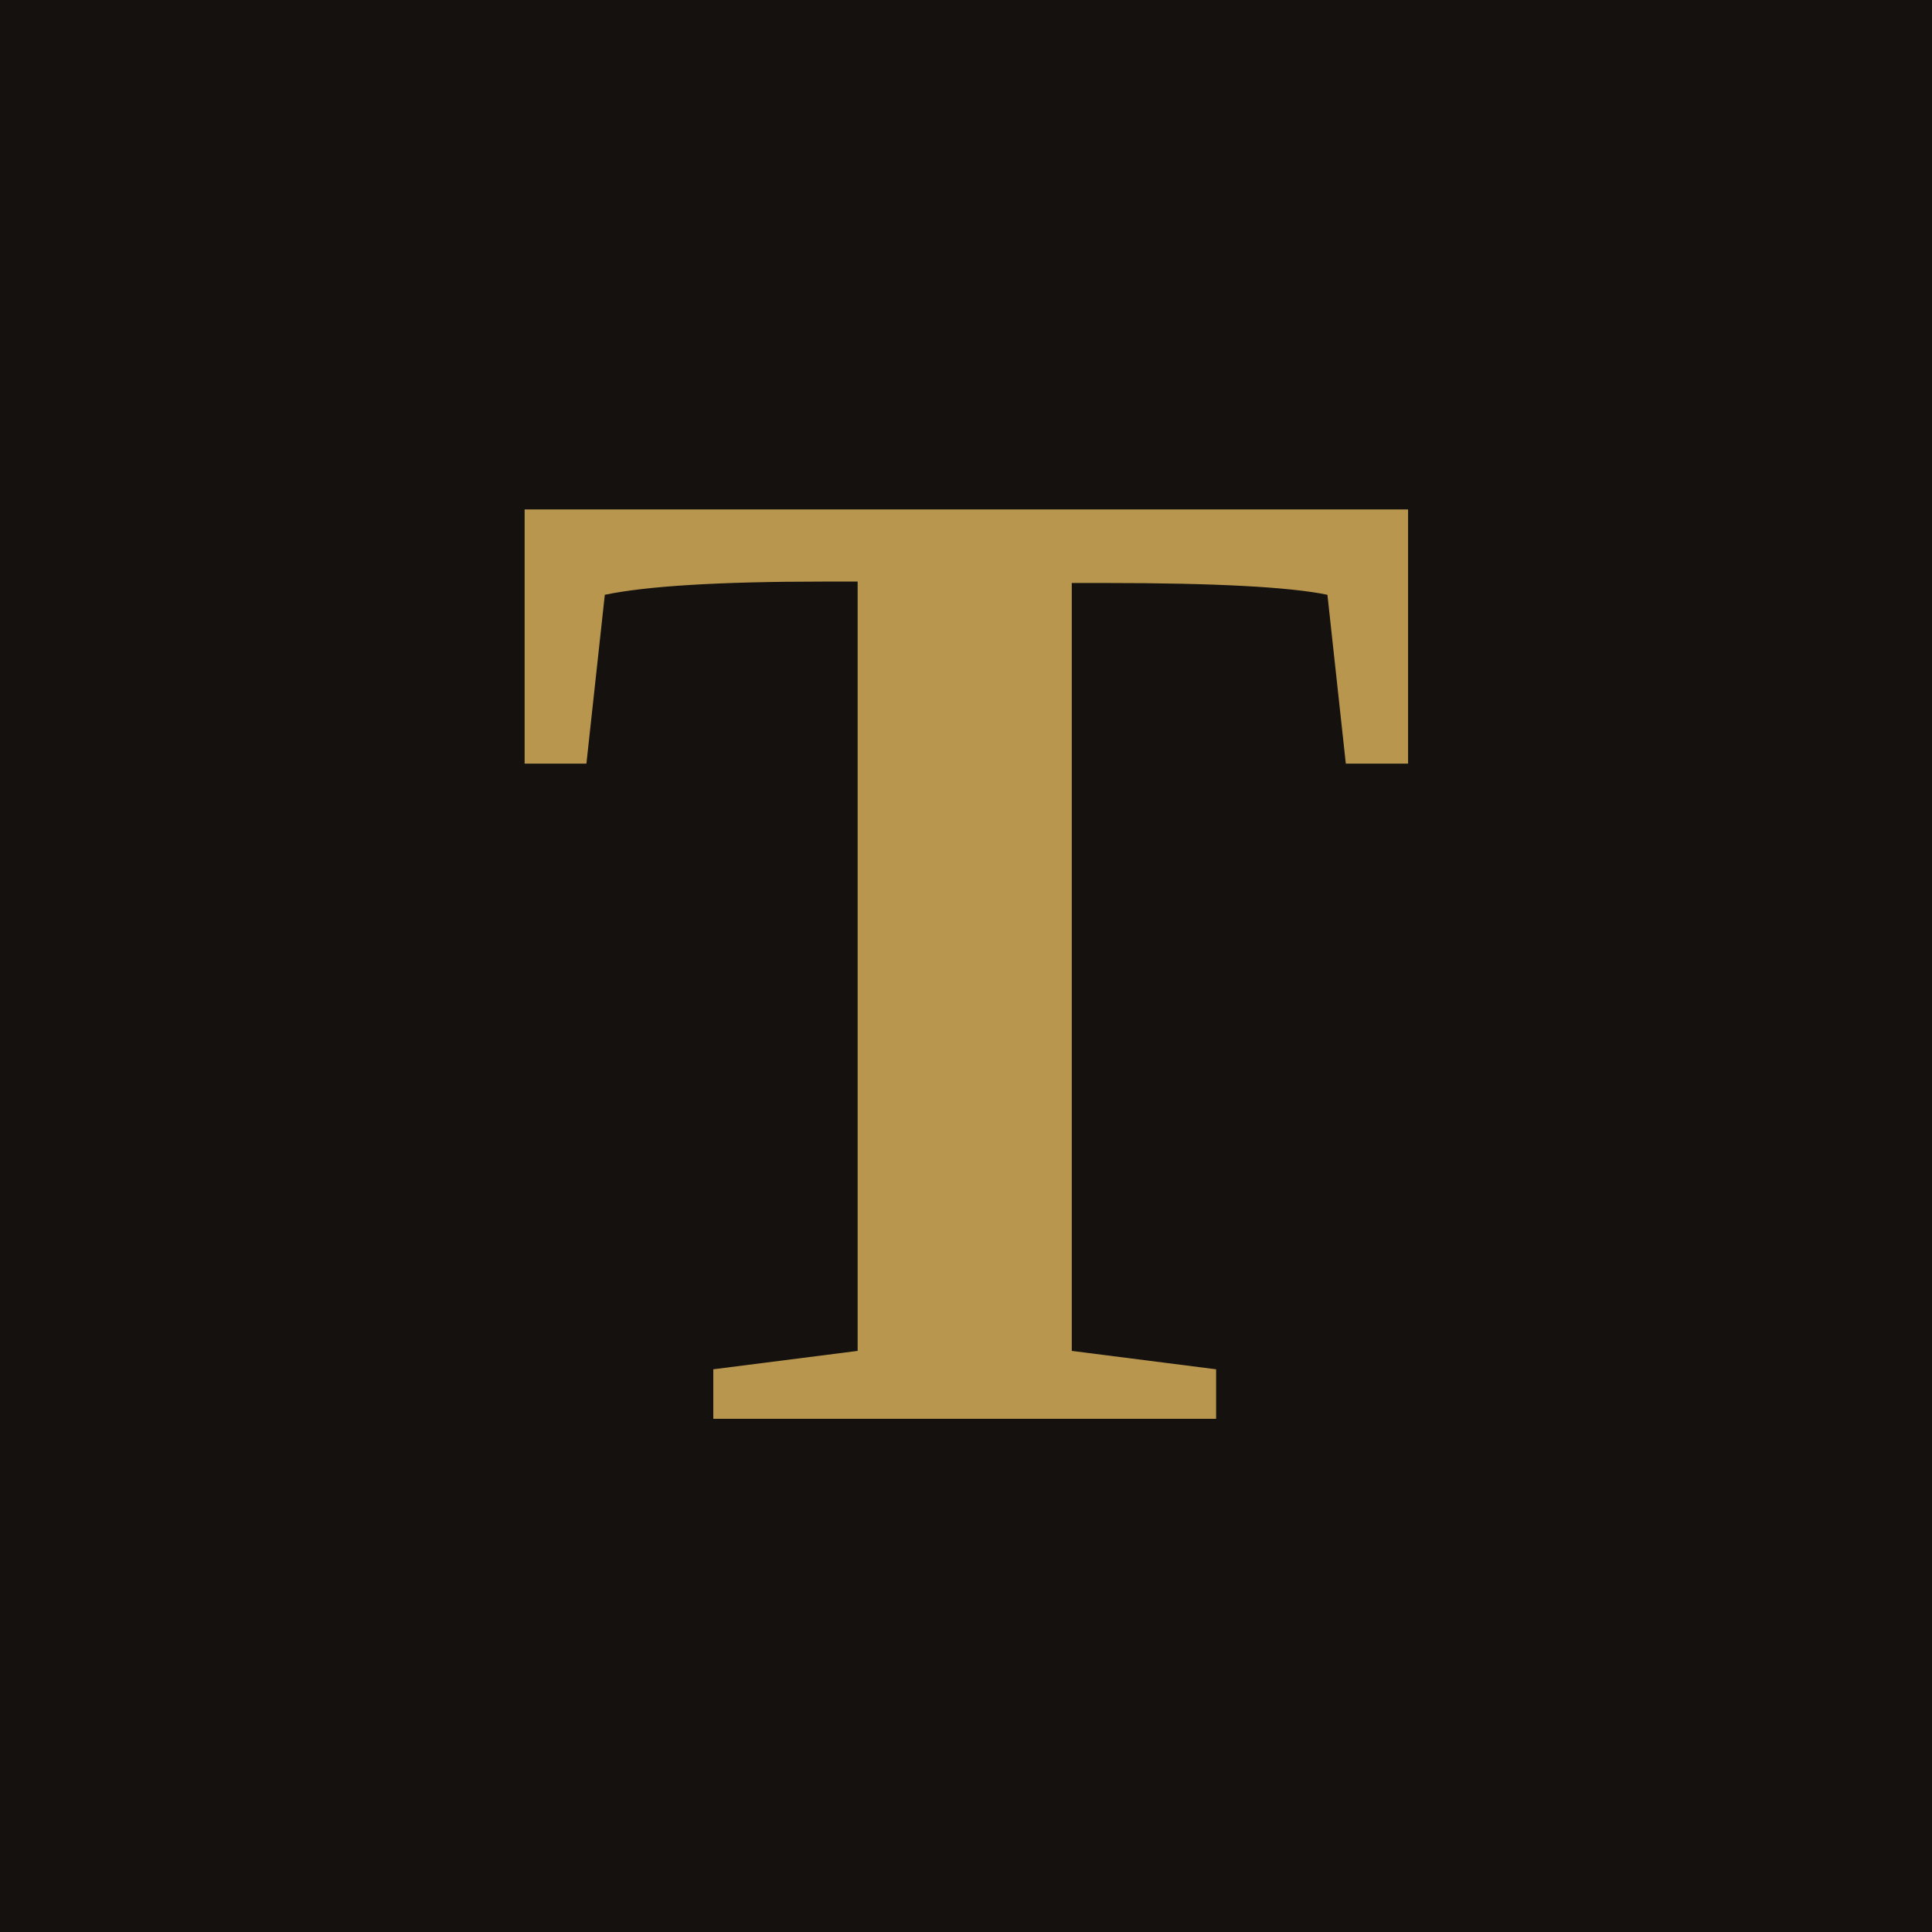
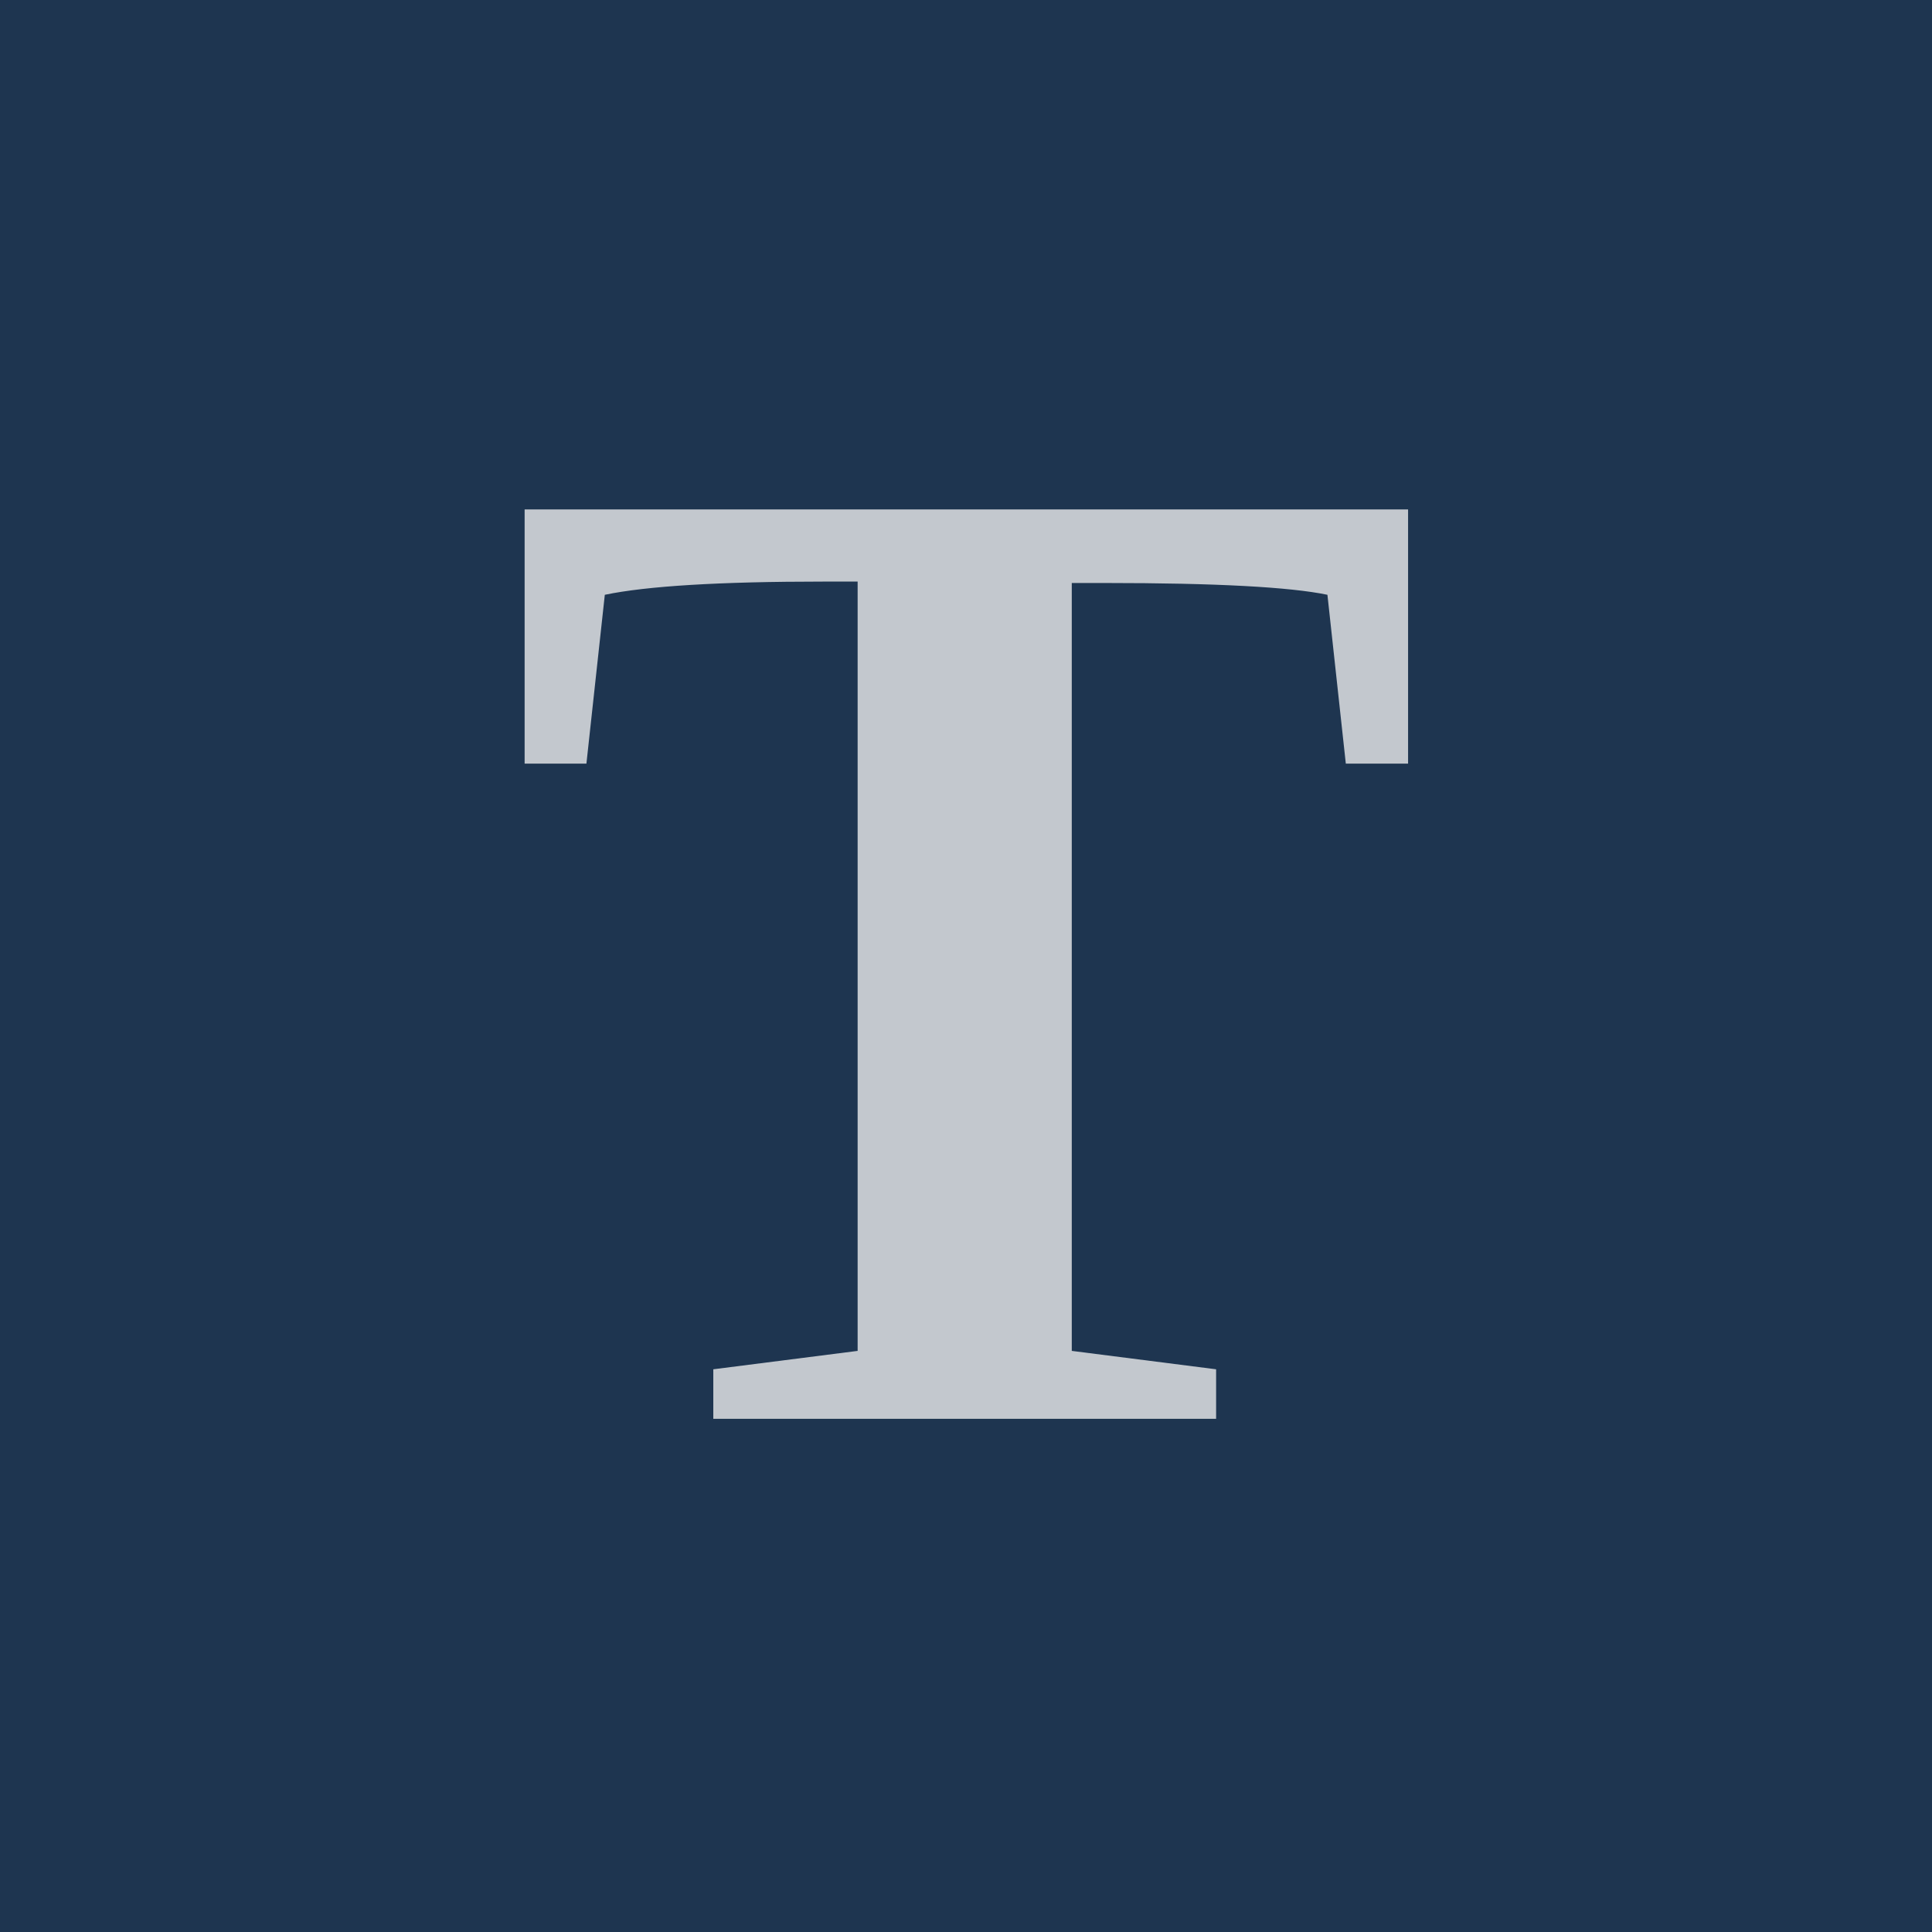
<svg xmlns="http://www.w3.org/2000/svg" viewBox="0 0 64 64">
-   <rect width="64" height="64" fill="#14110F" />
-   <text x="32" y="47" text-anchor="middle" font-family="'Cormorant Garamond', Georgia, 'Times New Roman', serif" font-size="46" font-weight="600" fill="#B8964E">T</text>
+   <rect width="64" height="64" fill="#1E3550" />
+   <text x="32" y="47" text-anchor="middle" font-family="'Cormorant Garamond', Georgia, 'Times New Roman', serif" font-size="46" font-weight="600" fill="#C3C8CE">T</text>
</svg>
